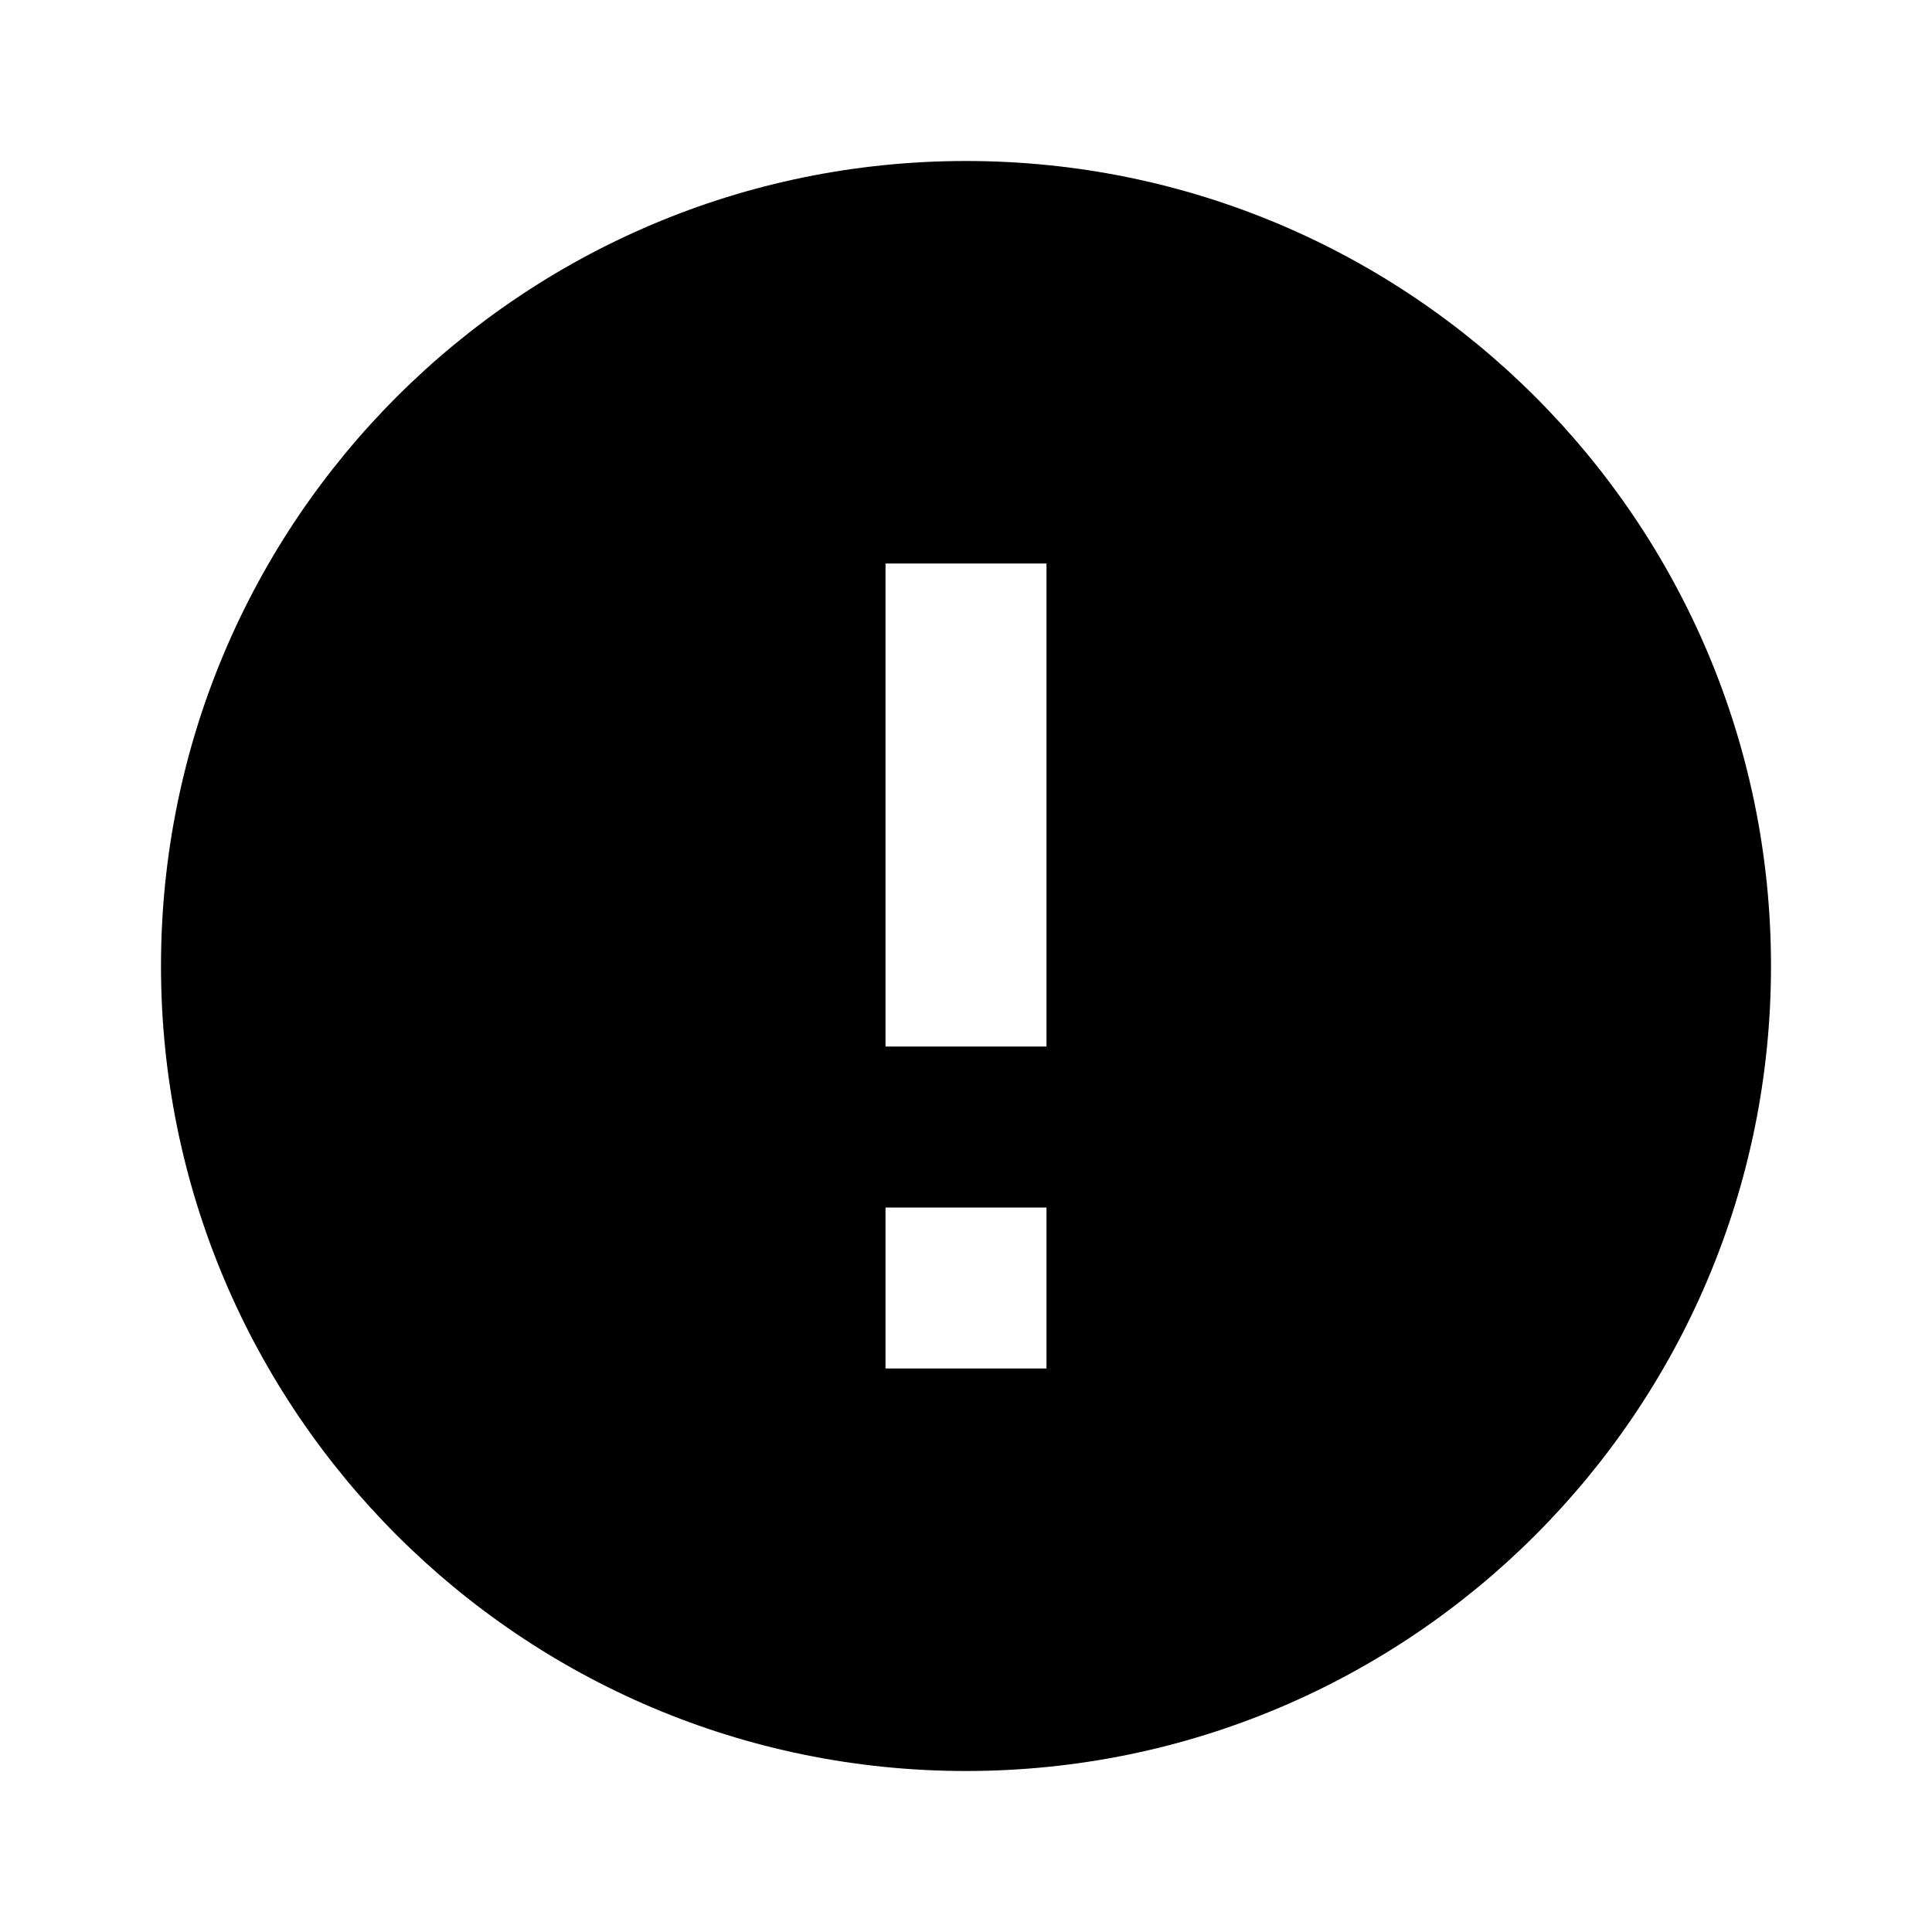
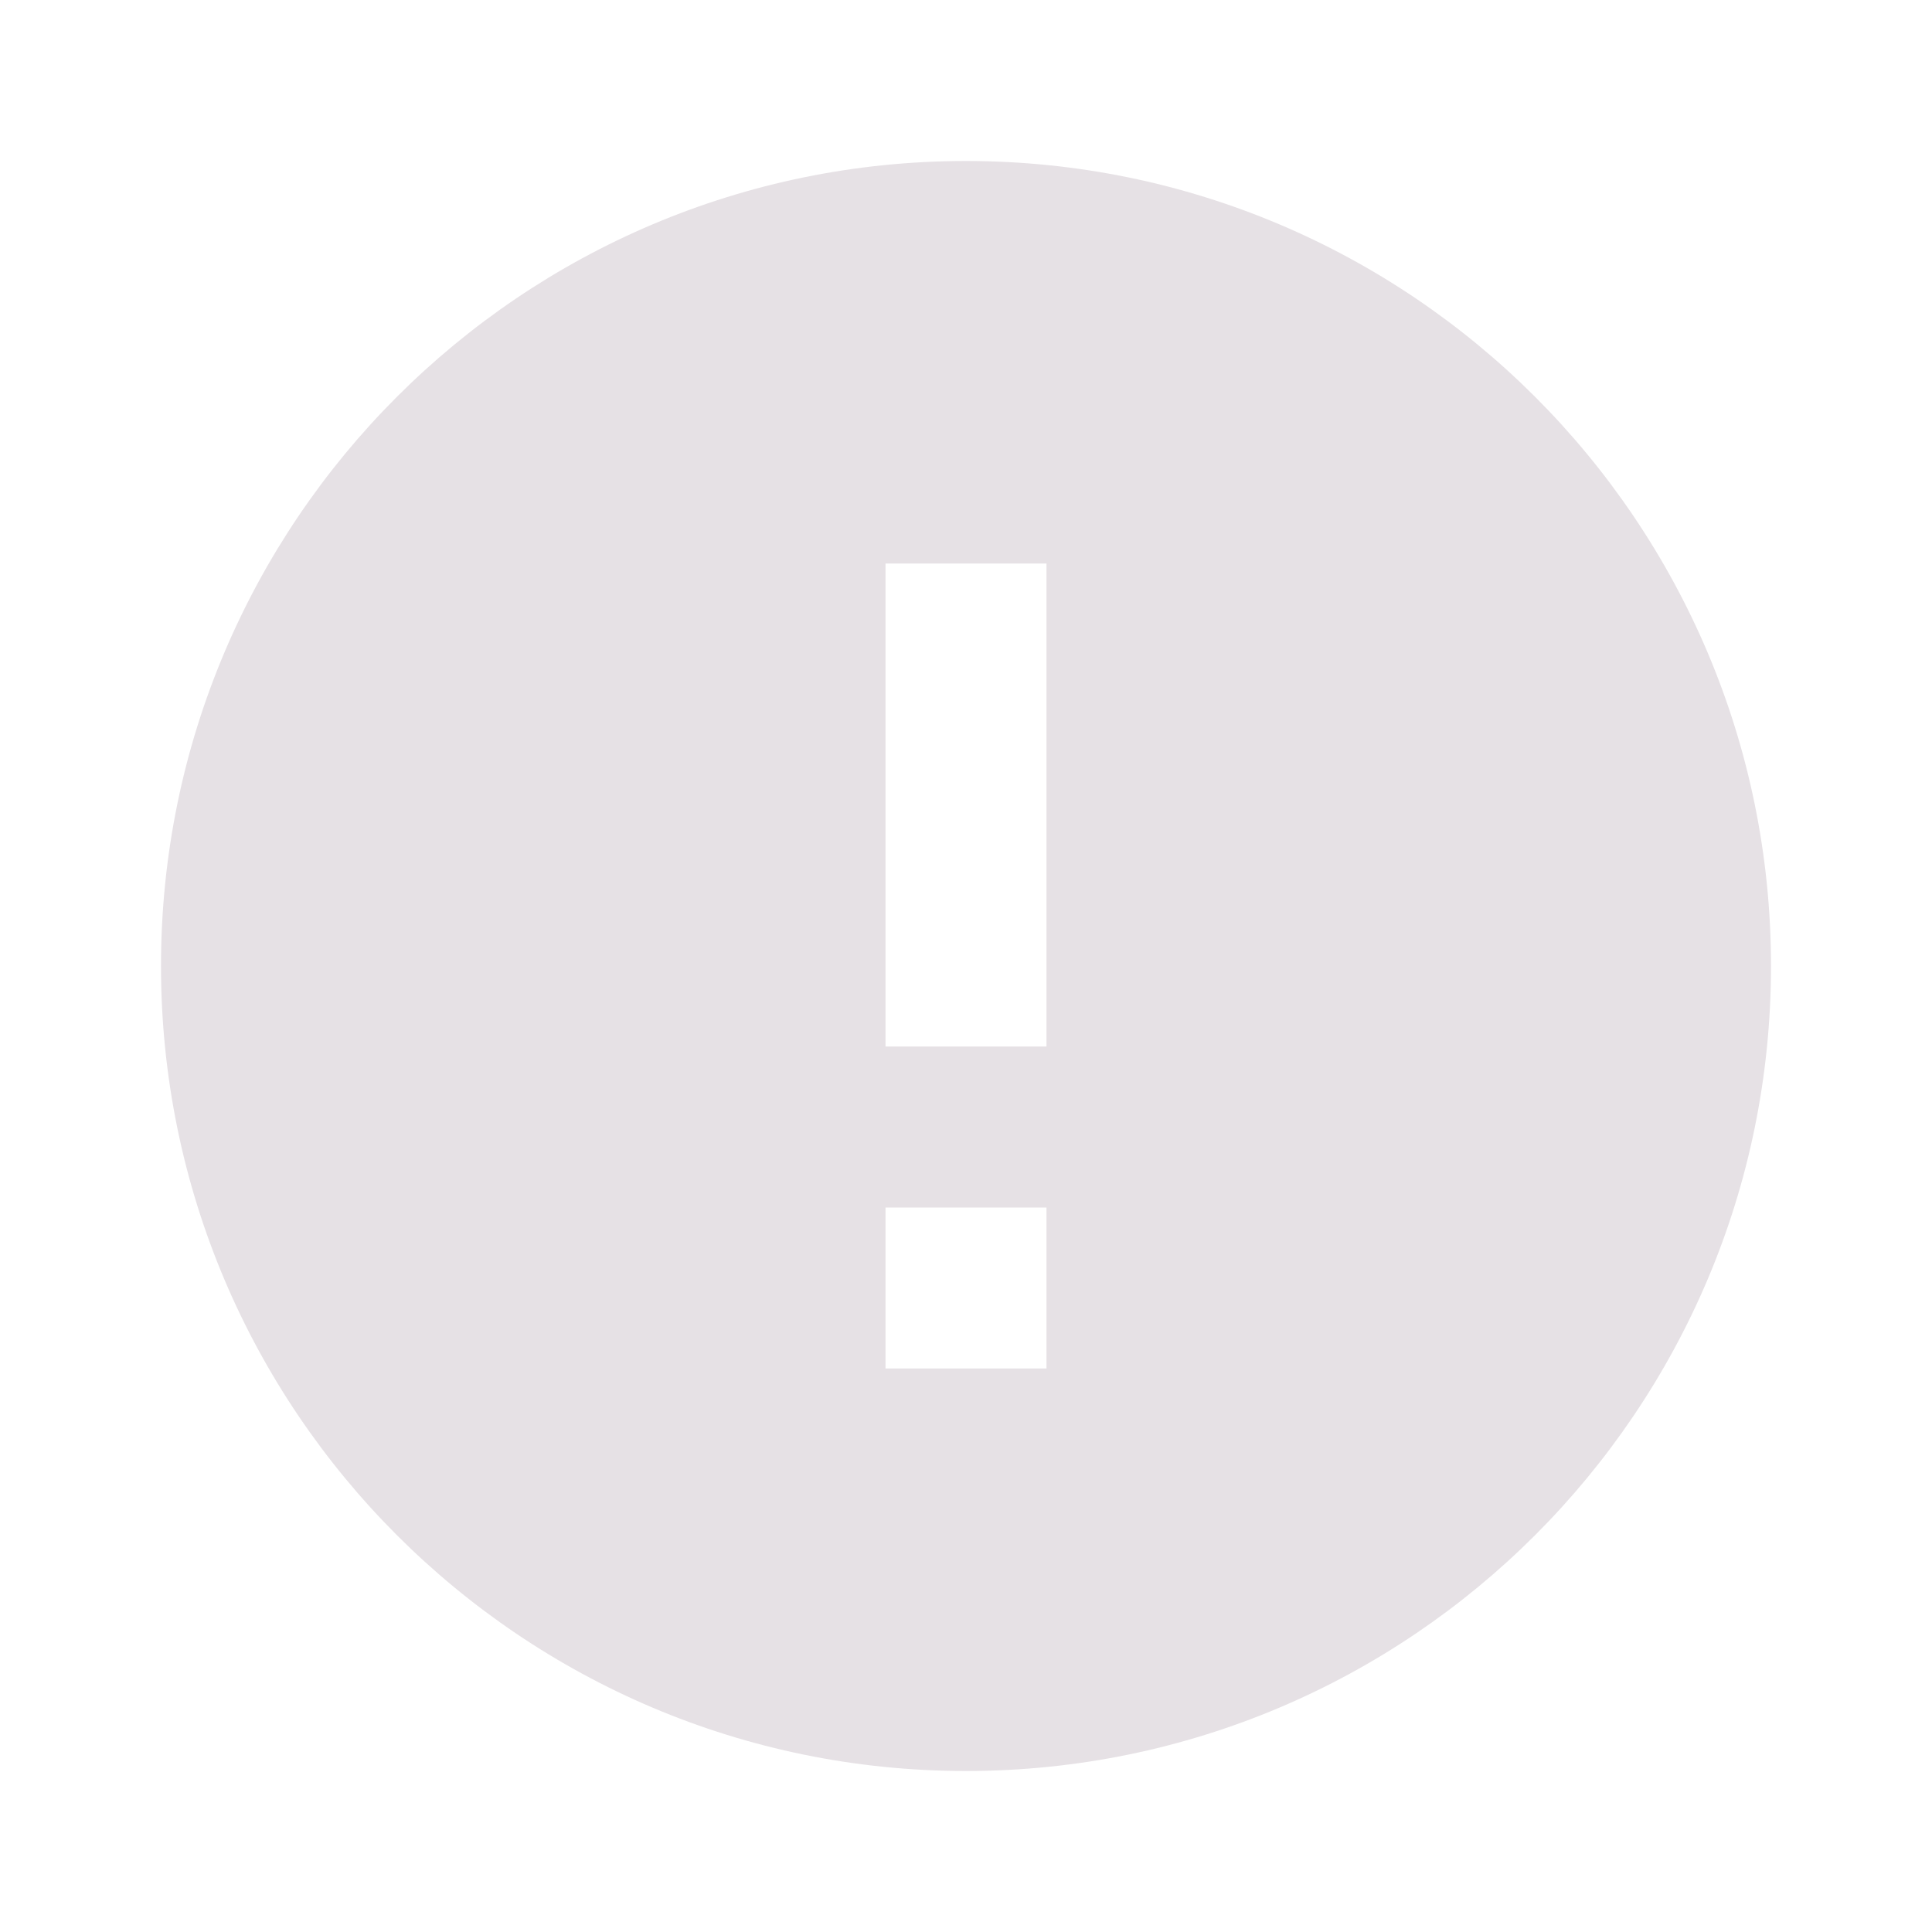
- <svg xmlns="http://www.w3.org/2000/svg" id="mdi-alert-circle" viewBox="0 0 24 24">
-   <path d="M13,13H11V7H13M13,17H11V15H13M12,2A10,10 0 0,0 2,12A10,10 0 0,0 12,22A10,10 0 0,0 22,12A10,10 0 0,0 12,2Z" />
+ <svg xmlns="http://www.w3.org/2000/svg" viewBox="0 0 24 24">
+   <path fill="#E6E1E5" d="M13,13H11V7H13M13,17H11V15H13M12,2C6.48,2 2,6.48 2,12C2,17.52 6.48,22 12,22C17.52,22 22,17.52 22,12C22,6.48 17.52,2 12,2Z" />
</svg>
